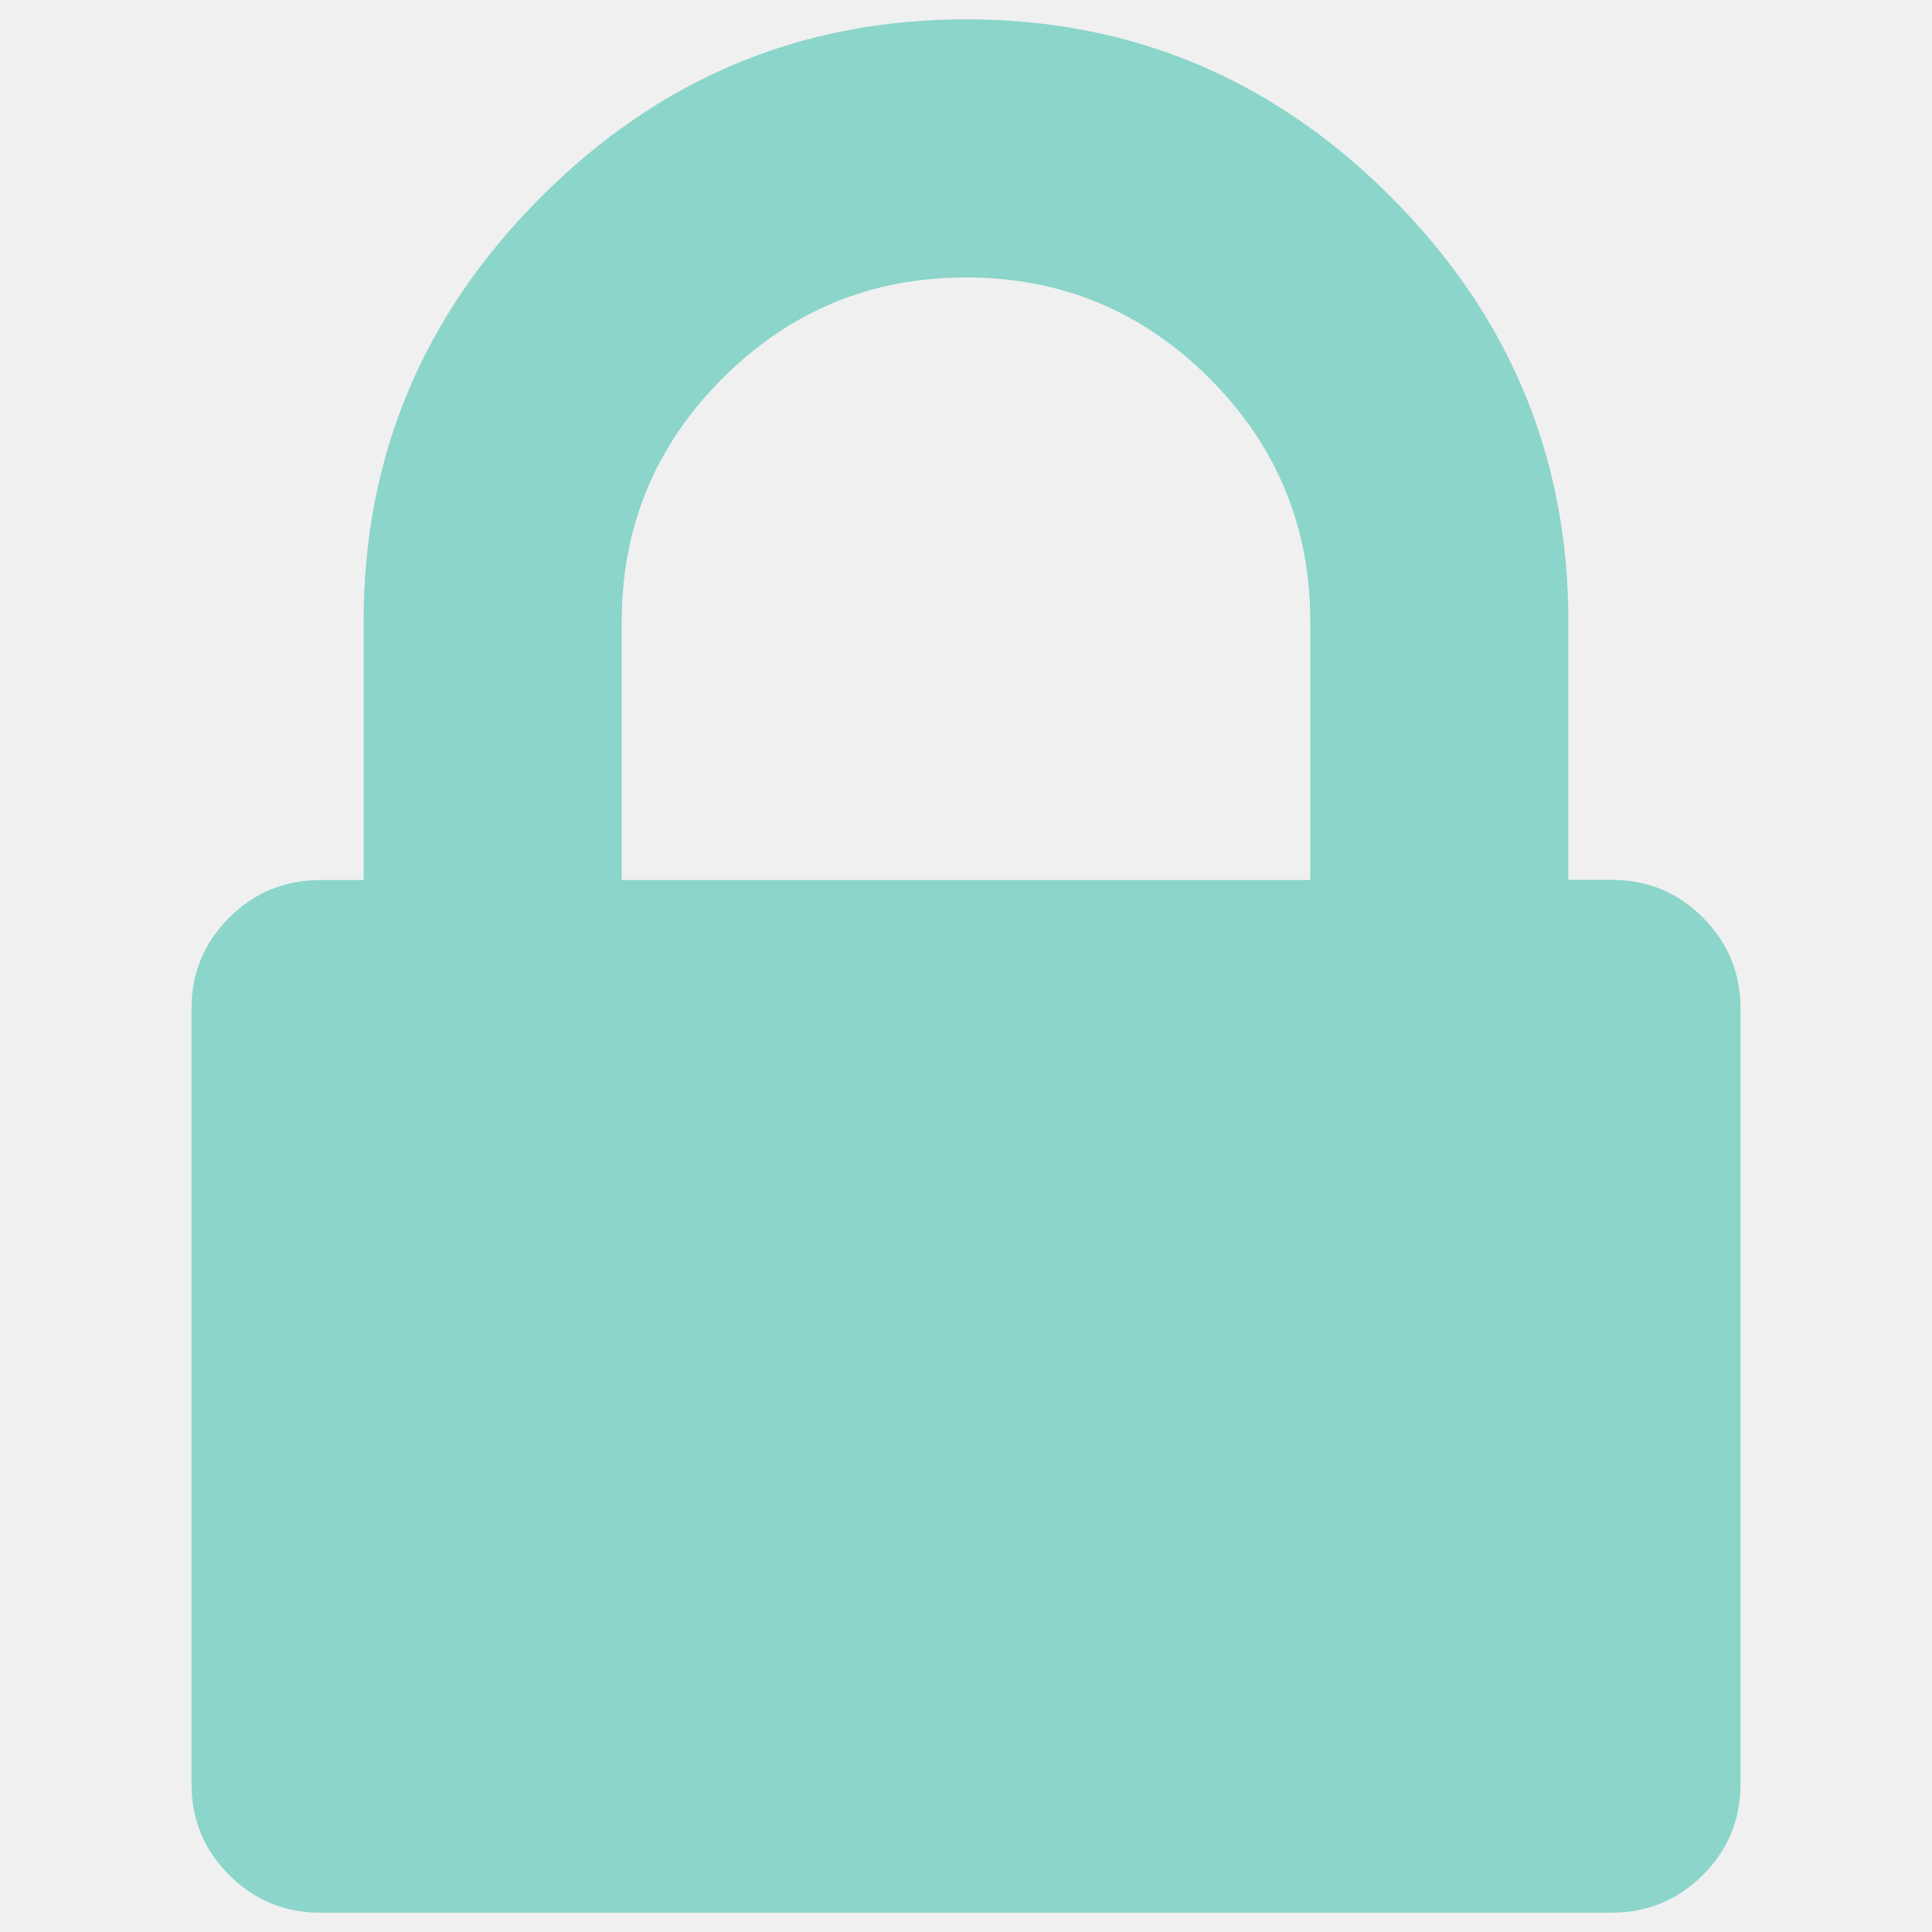
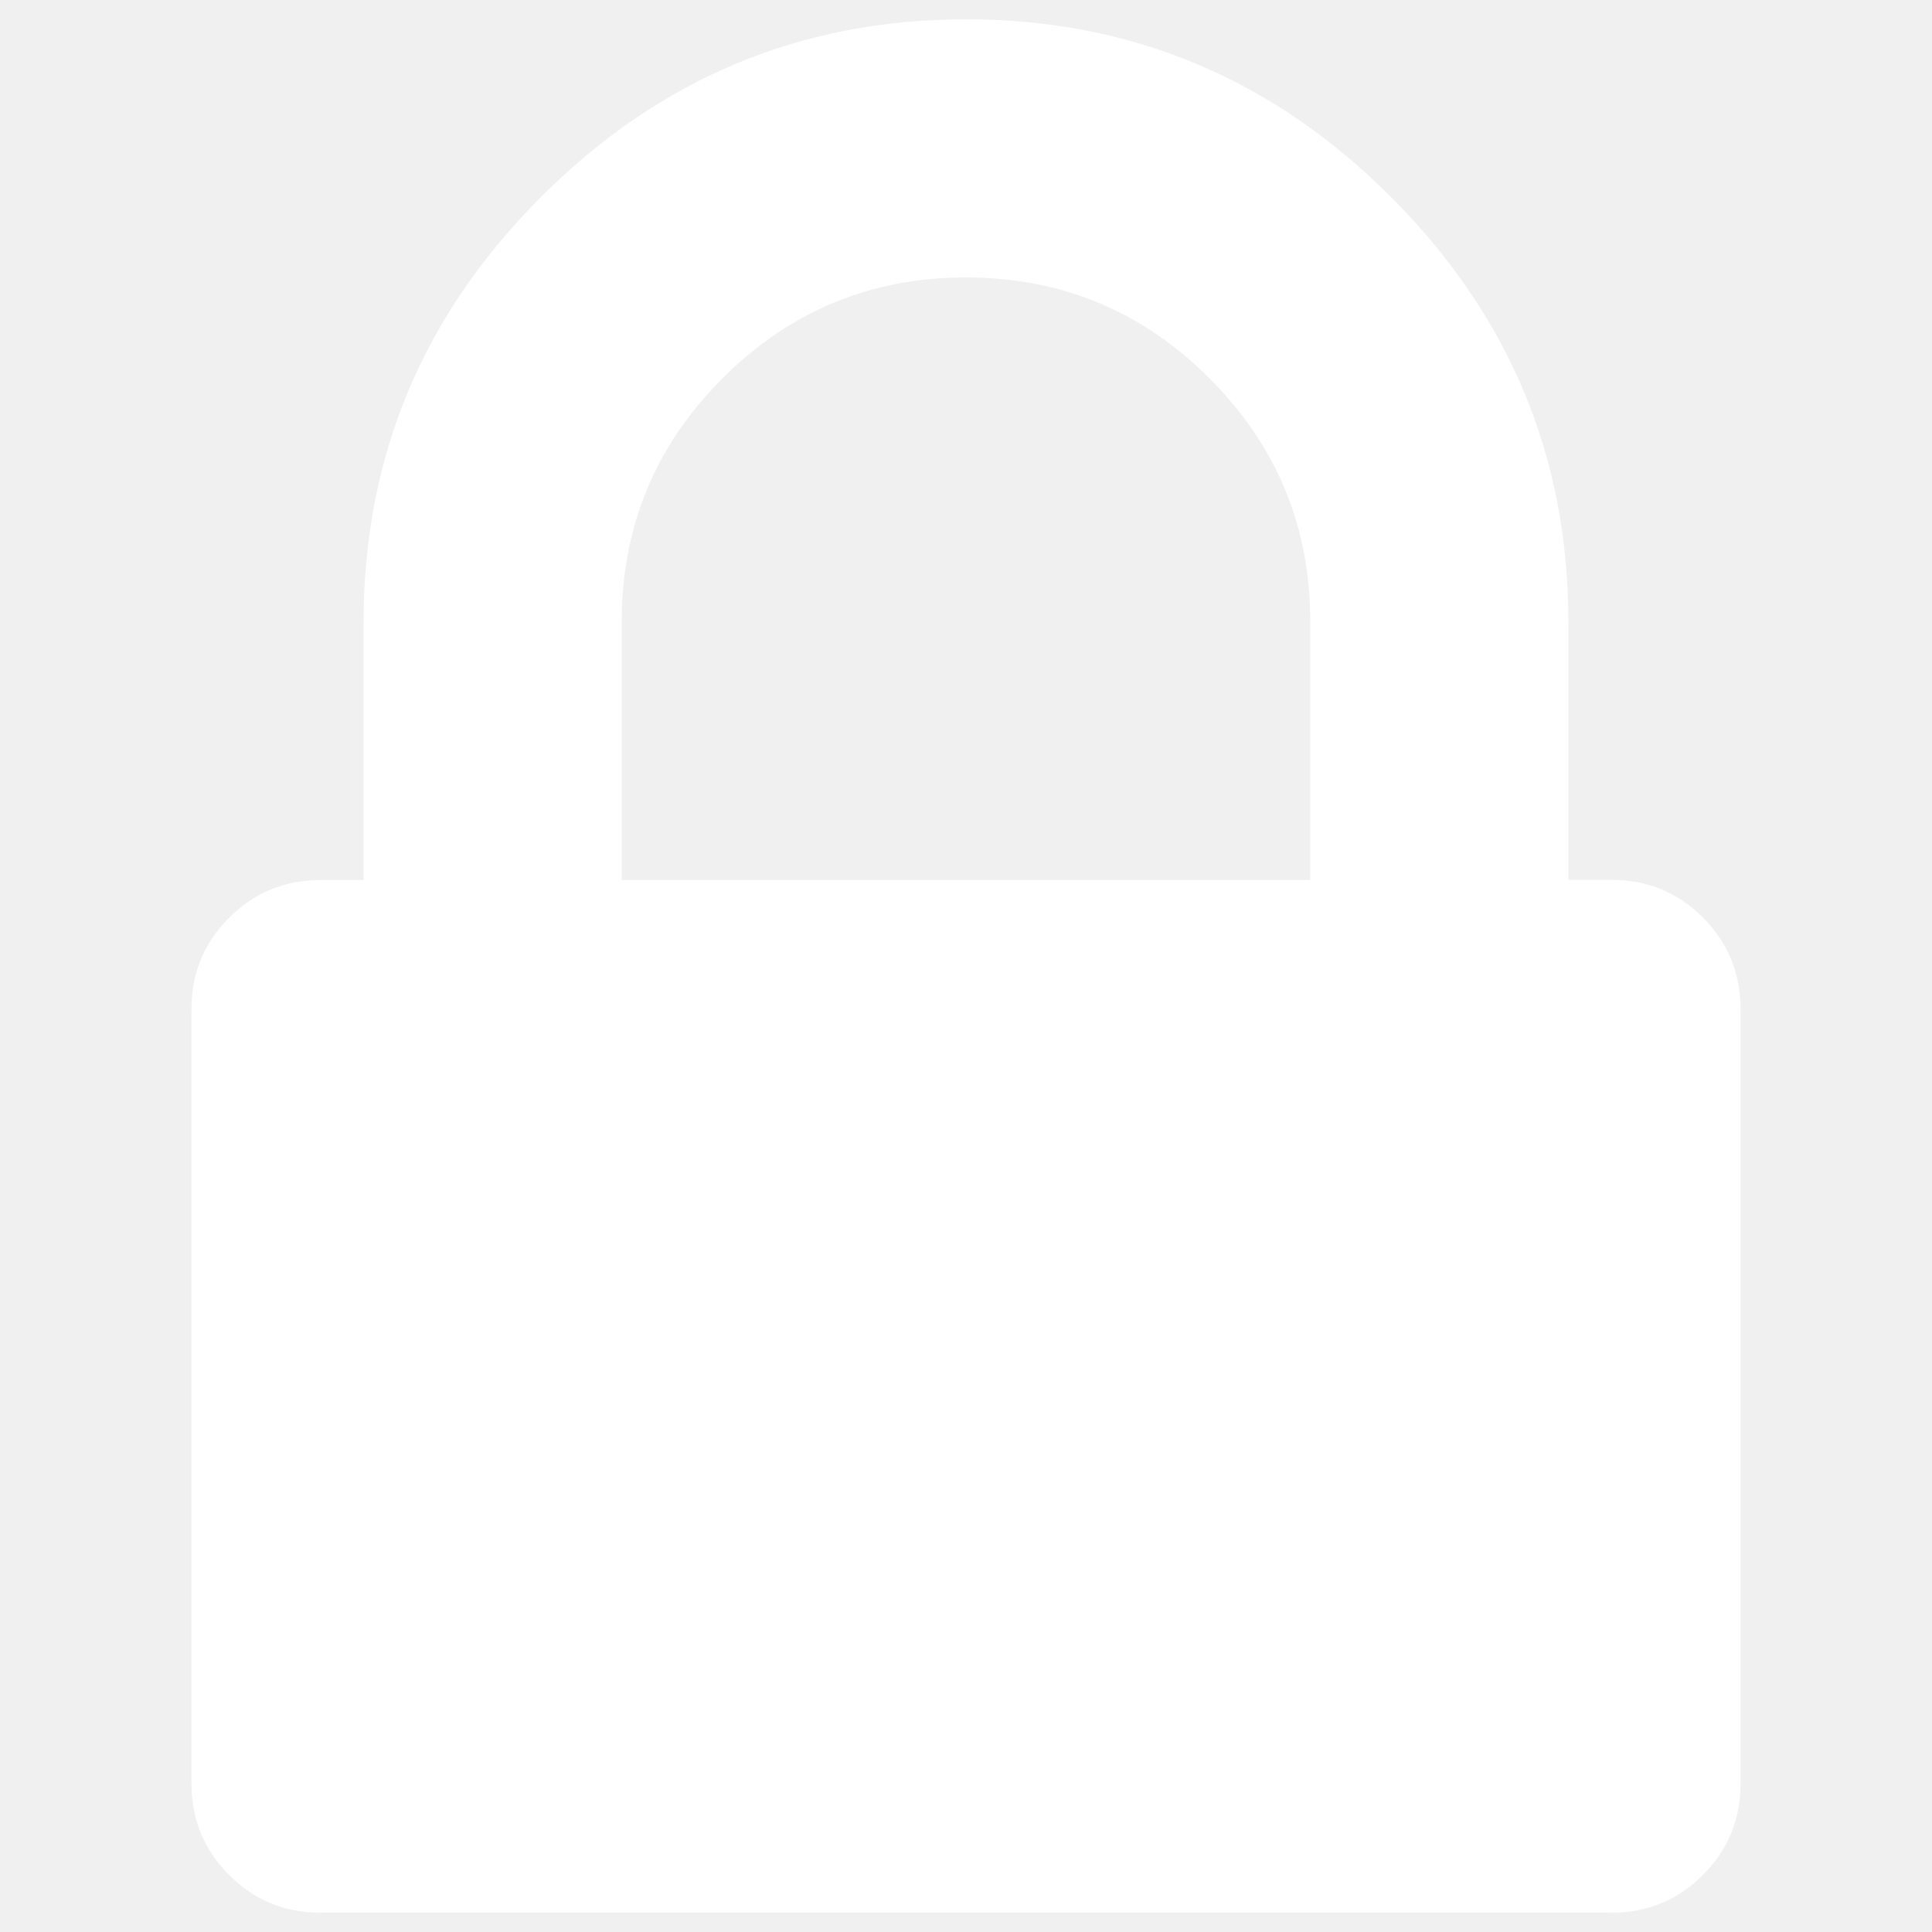
- <svg xmlns="http://www.w3.org/2000/svg" fill="#8bd5ca" version="1.1" x="0px" y="0px" viewBox="0 0 1000 1000" enable-background="new 0 0 1000 1000" xml:space="preserve">
+ <svg xmlns="http://www.w3.org/2000/svg" fill="#ffffff" version="1.1" x="0px" y="0px" viewBox="0 0 1000 1000" enable-background="new 0 0 1000 1000" xml:space="preserve">
  <g>
    <g>
      <path d="M321.8,455.5h356.4V321.8c0-49.2-17.4-91.2-52.2-126c-34.8-34.8-76.8-52.2-126-52.2c-49.2,0-91.2,17.4-126,52.2c-34.8,34.8-52.2,76.8-52.2,126L321.8,455.5L321.8,455.5z M900.9,522.3v400.9c0,18.6-6.5,34.3-19.5,47.3c-13,13-28.8,19.5-47.3,19.5H165.9c-18.6,0-34.3-6.5-47.3-19.5s-19.5-28.8-19.5-47.3V522.3c0-18.6,6.5-34.3,19.5-47.3c13-13,28.8-19.5,47.3-19.5h22.3V321.8c0-85.4,30.6-158.7,91.9-219.9C341.3,40.6,414.6,10,500,10c85.4,0,158.7,30.6,219.9,91.9c61.3,61.3,91.9,134.6,91.9,219.9v133.6h22.3c18.6,0,34.3,6.5,47.3,19.5C894.4,487.9,900.9,503.7,900.9,522.3L900.9,522.3z" />
    </g>
  </g>
</svg>
